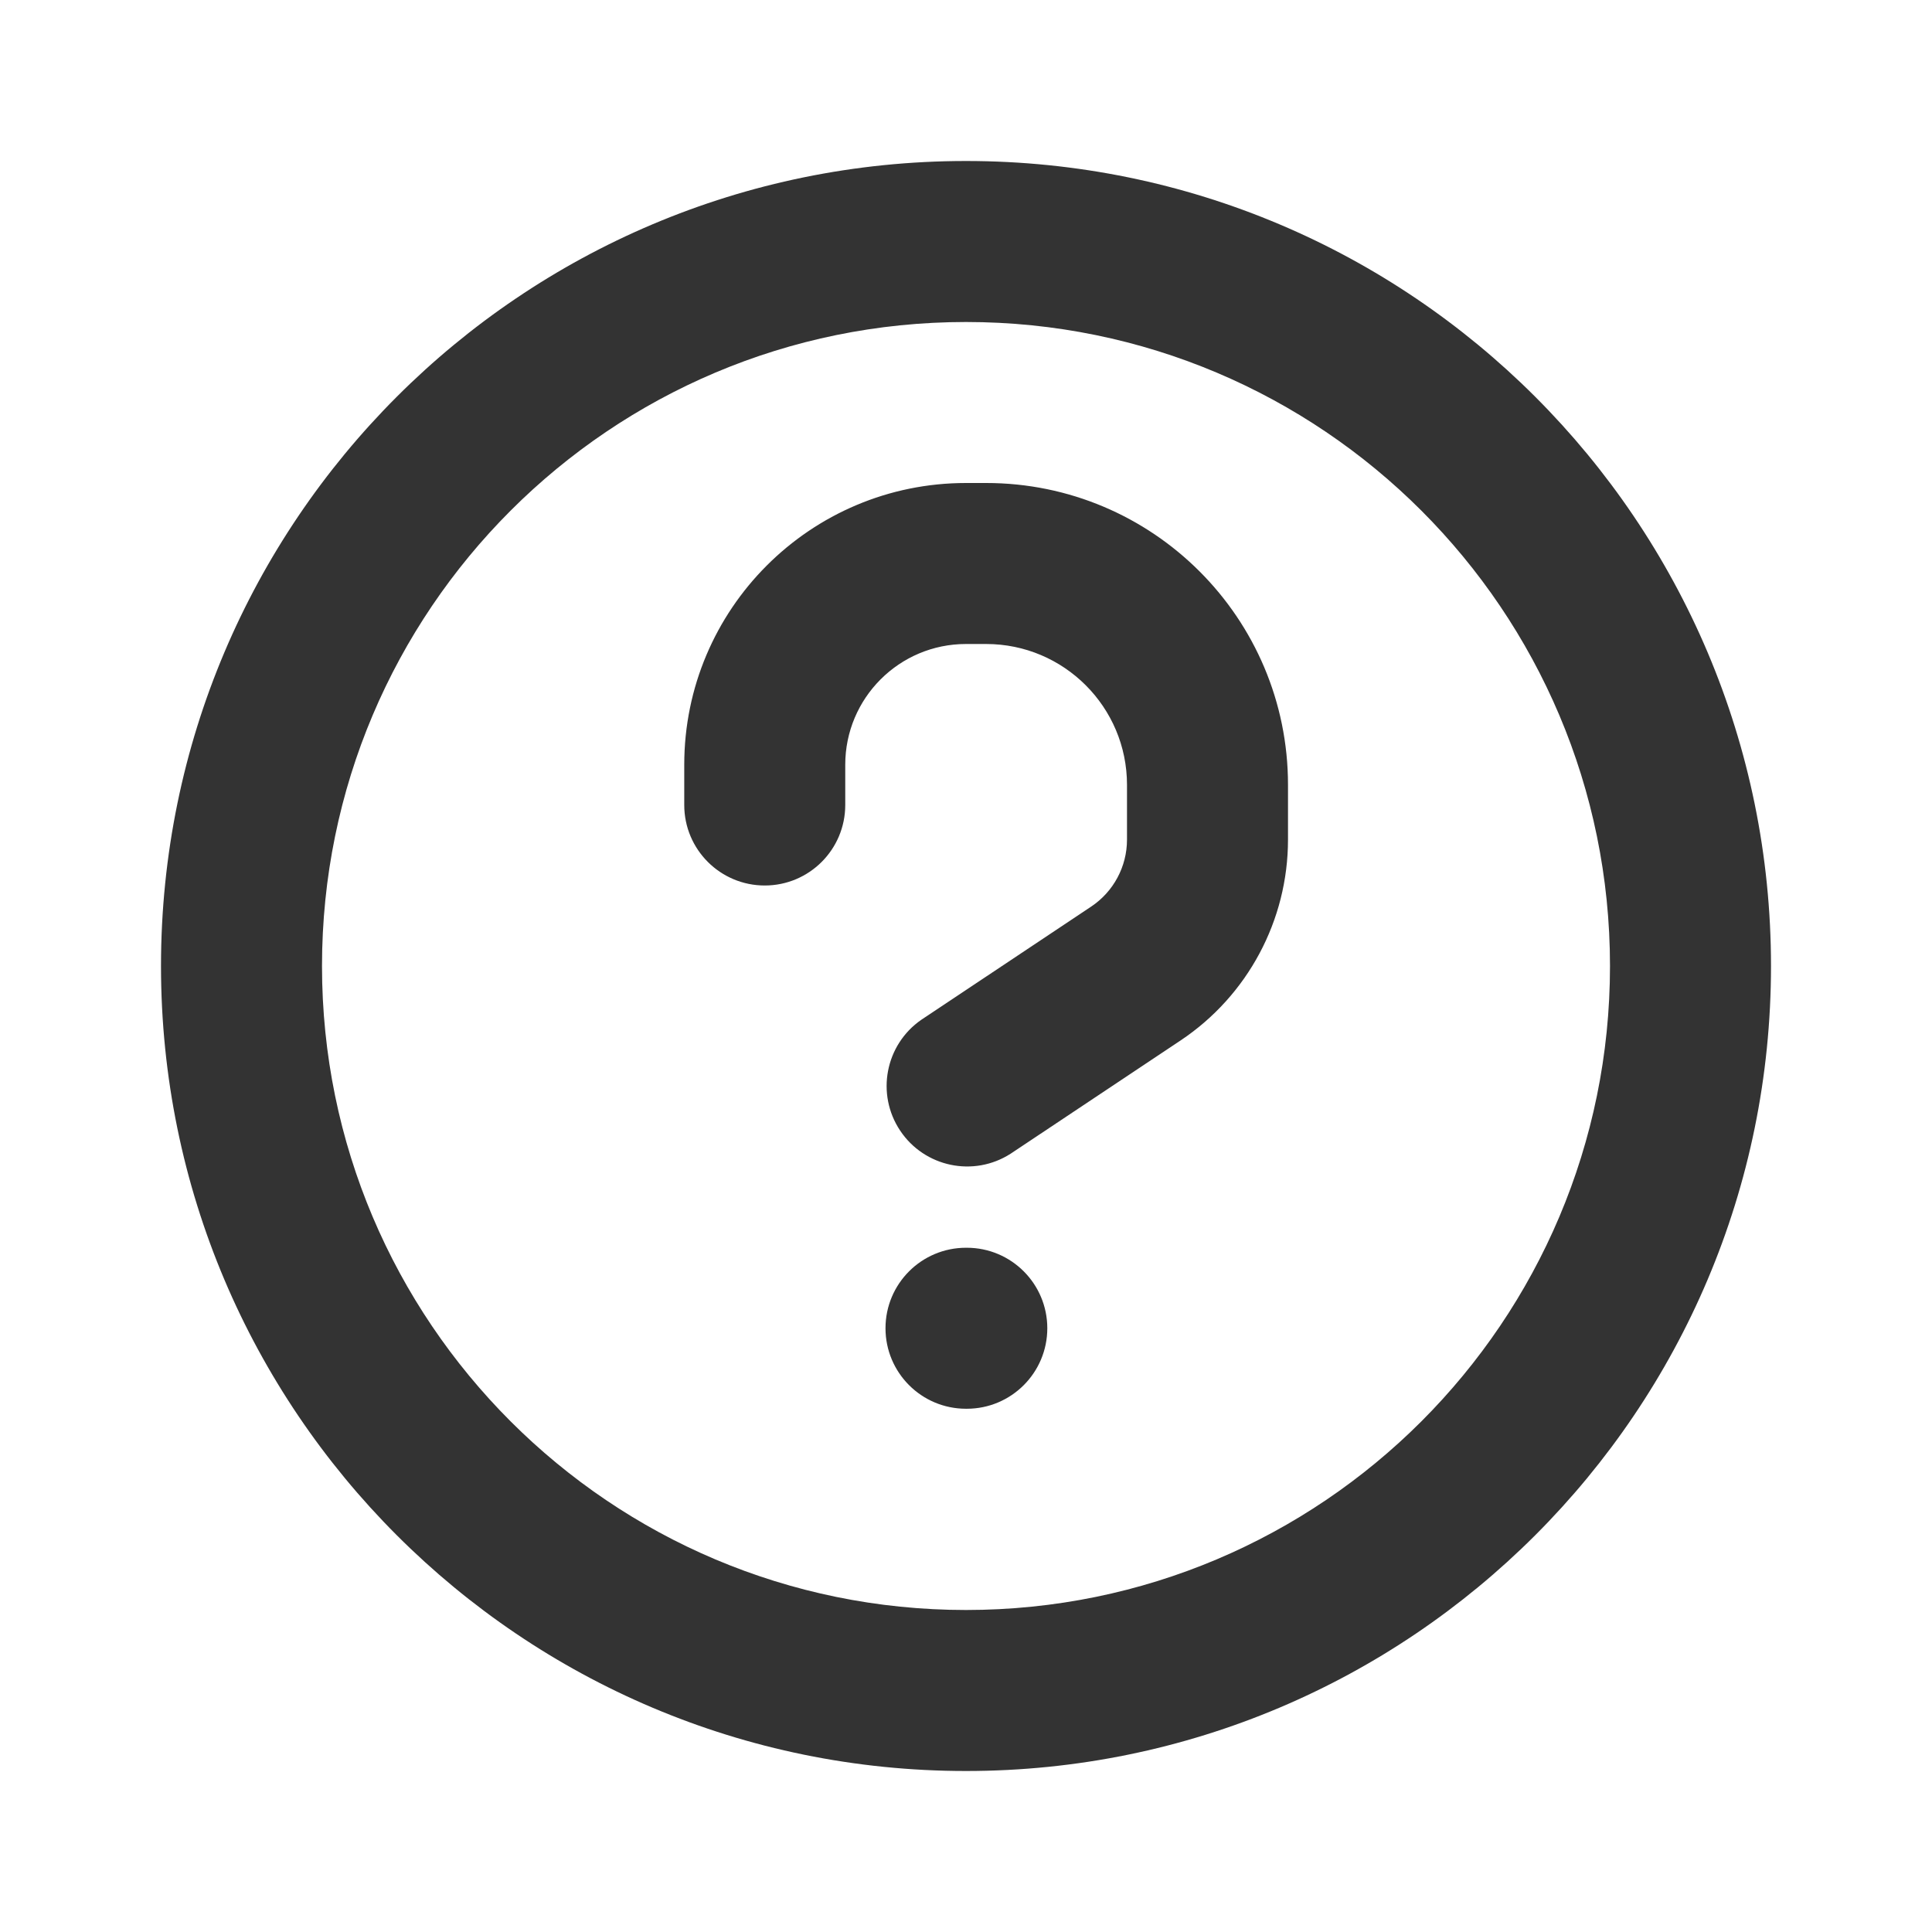
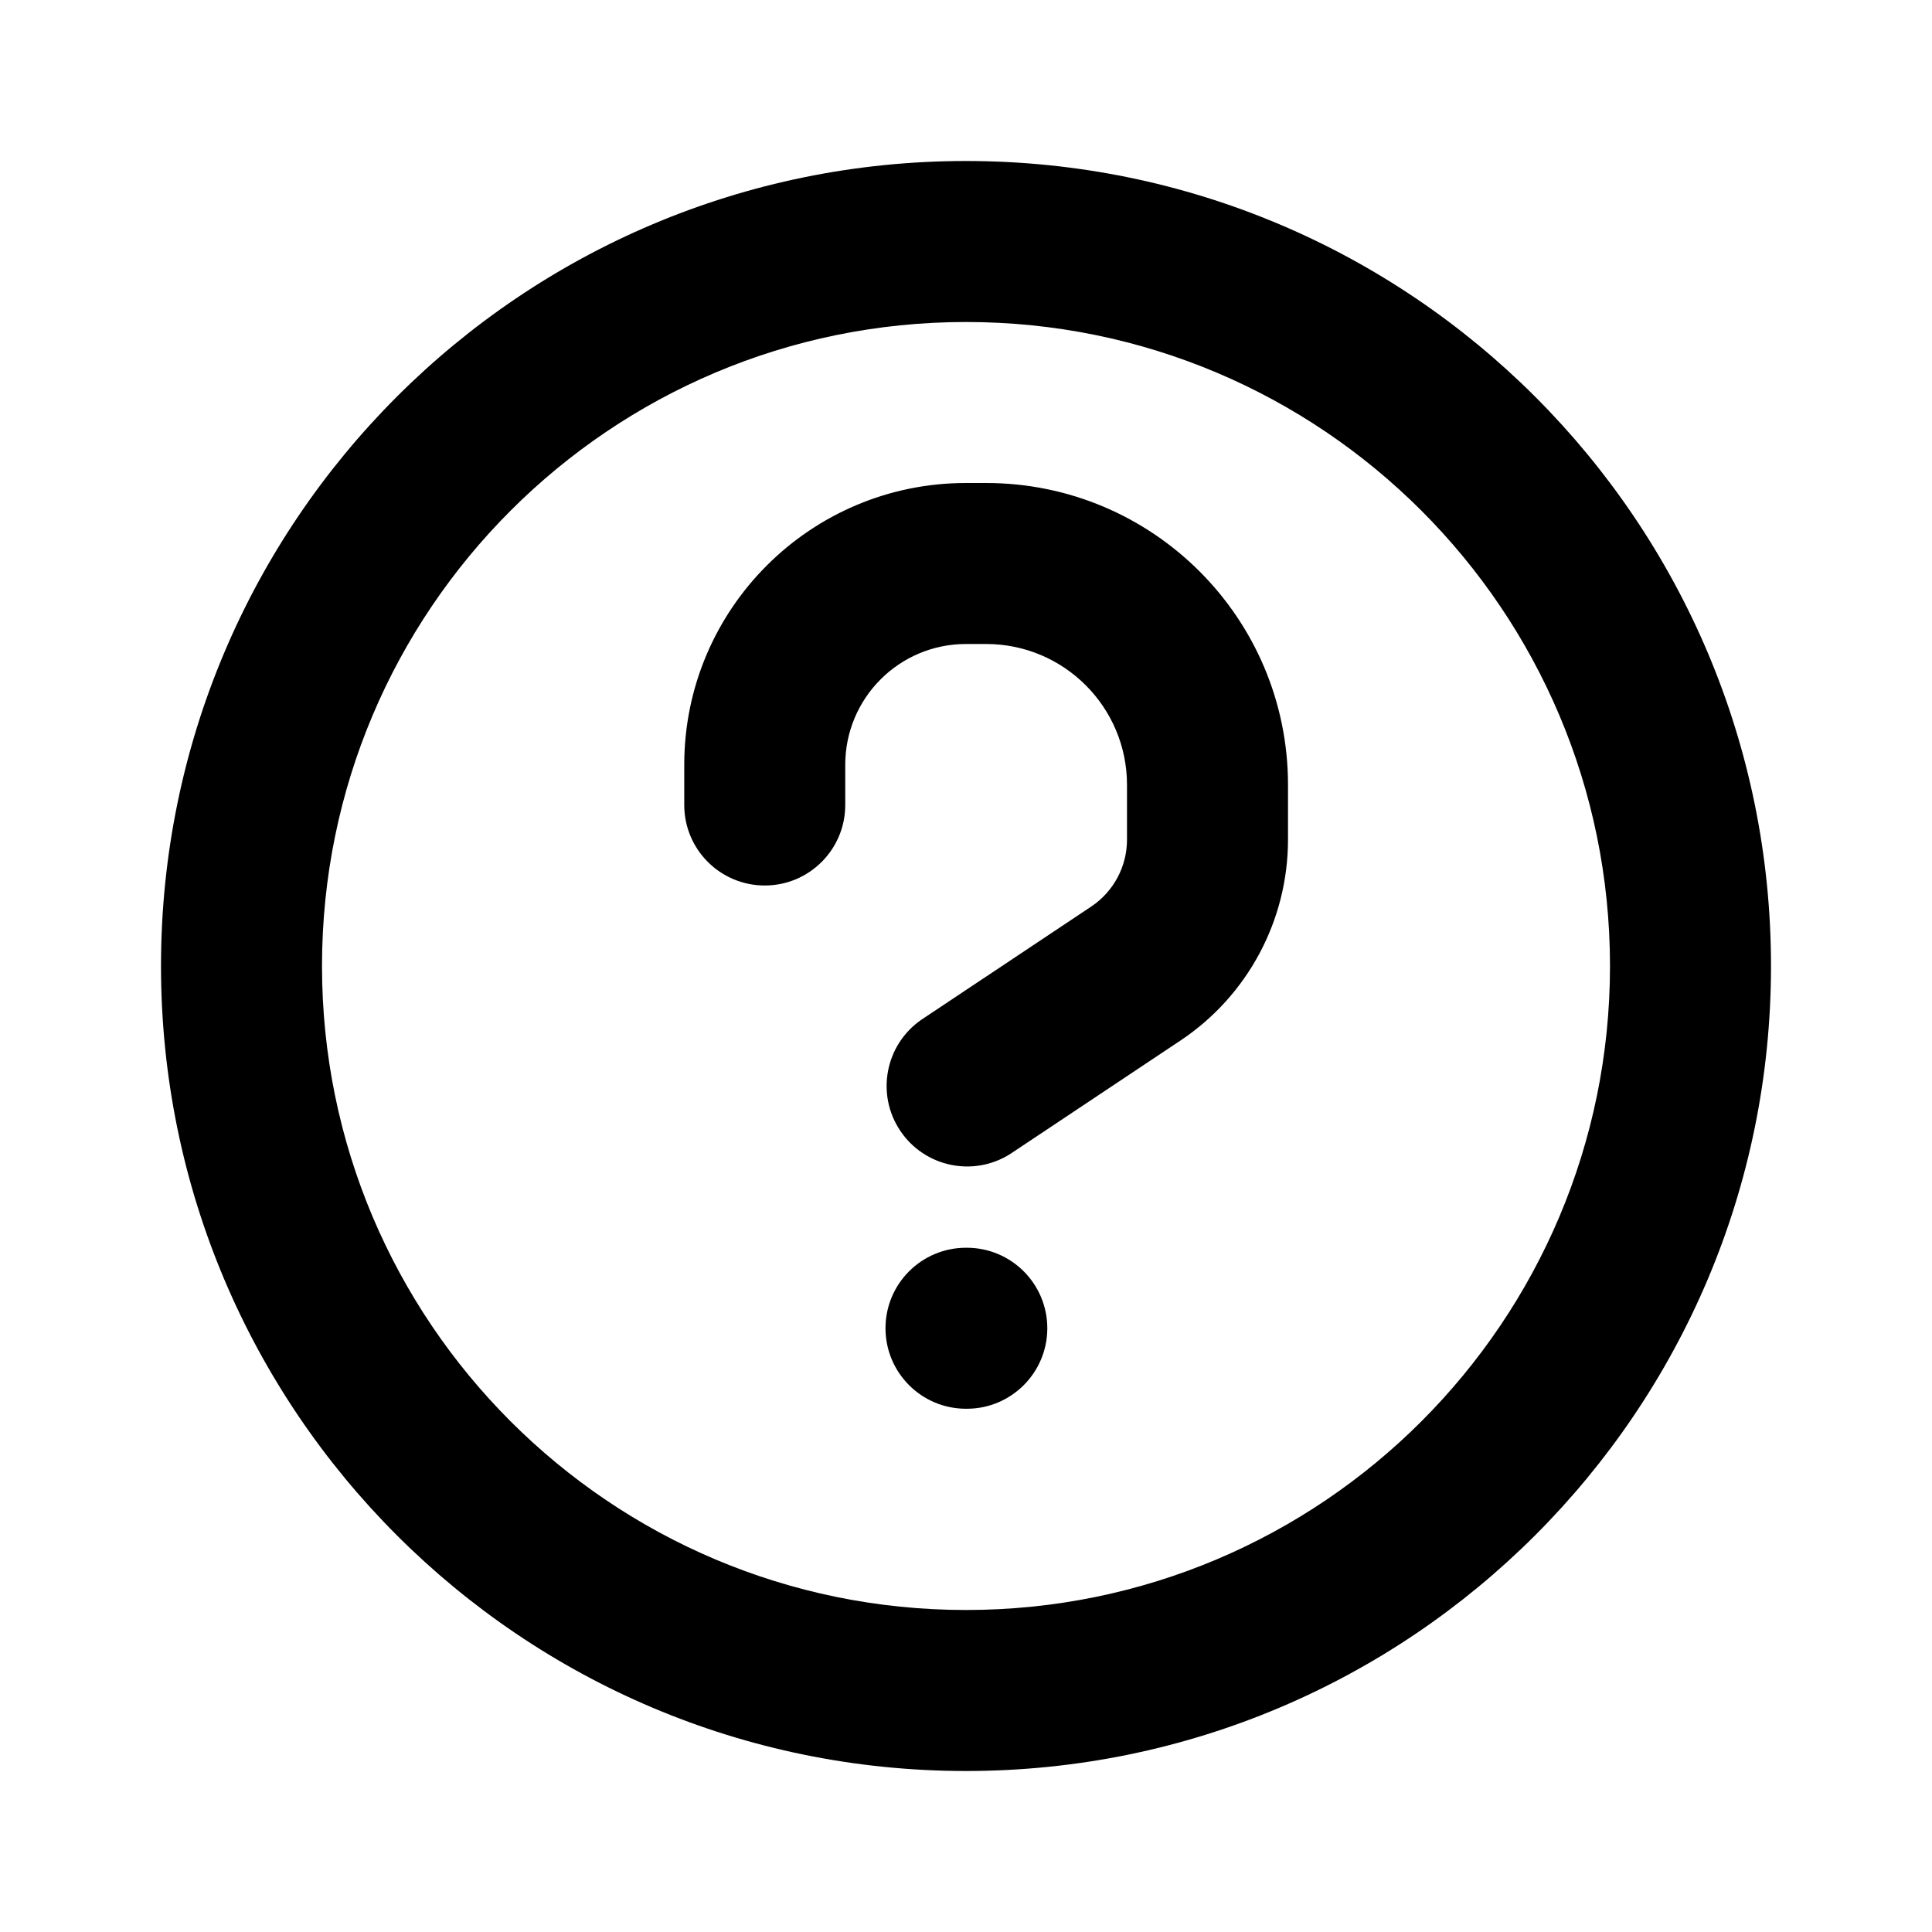
<svg xmlns="http://www.w3.org/2000/svg" width="24" height="24" fill="none" viewBox="0 0 24 24">
-   <path fill="#333" fill-rule="evenodd" d="M12 4a8 8 0 100 16 8 8 0 000-16zM2 12C2 6.477 6.477 2 12 2s10 4.477 10 10-4.477 10-10 10S2 17.523 2 12zm10-4a1.5 1.5 0 00-1.5 1.5v.5a1 1 0 11-2 0v-.5A3.5 3.5 0 0112 6h.25A3.75 3.75 0 0116 9.75v.68a3 3 0 01-1.336 2.496l-2.11 1.406a1 1 0 01-1.109-1.664l2.11-1.406A1 1 0 0014 10.43v-.68A1.75 1.75 0 0012.25 8H12zm.01 9.5a1 1 0 100-2H12a1 1 0 100 2h.01z" />
+   <path fill="currentColor" fill-rule="evenodd" d="M12 4a8 8 0 100 16 8 8 0 000-16zM2 12C2 6.477 6.477 2 12 2s10 4.477 10 10-4.477 10-10 10S2 17.523 2 12zm10-4a1.5 1.5 0 00-1.5 1.5v.5a1 1 0 11-2 0v-.5A3.5 3.5 0 0112 6h.25A3.75 3.75 0 0116 9.75v.68a3 3 0 01-1.336 2.496l-2.11 1.406a1 1 0 01-1.109-1.664l2.11-1.406A1 1 0 0014 10.43v-.68A1.75 1.75 0 0012.25 8H12zm.01 9.5a1 1 0 100-2H12a1 1 0 100 2h.01z" />
</svg>
